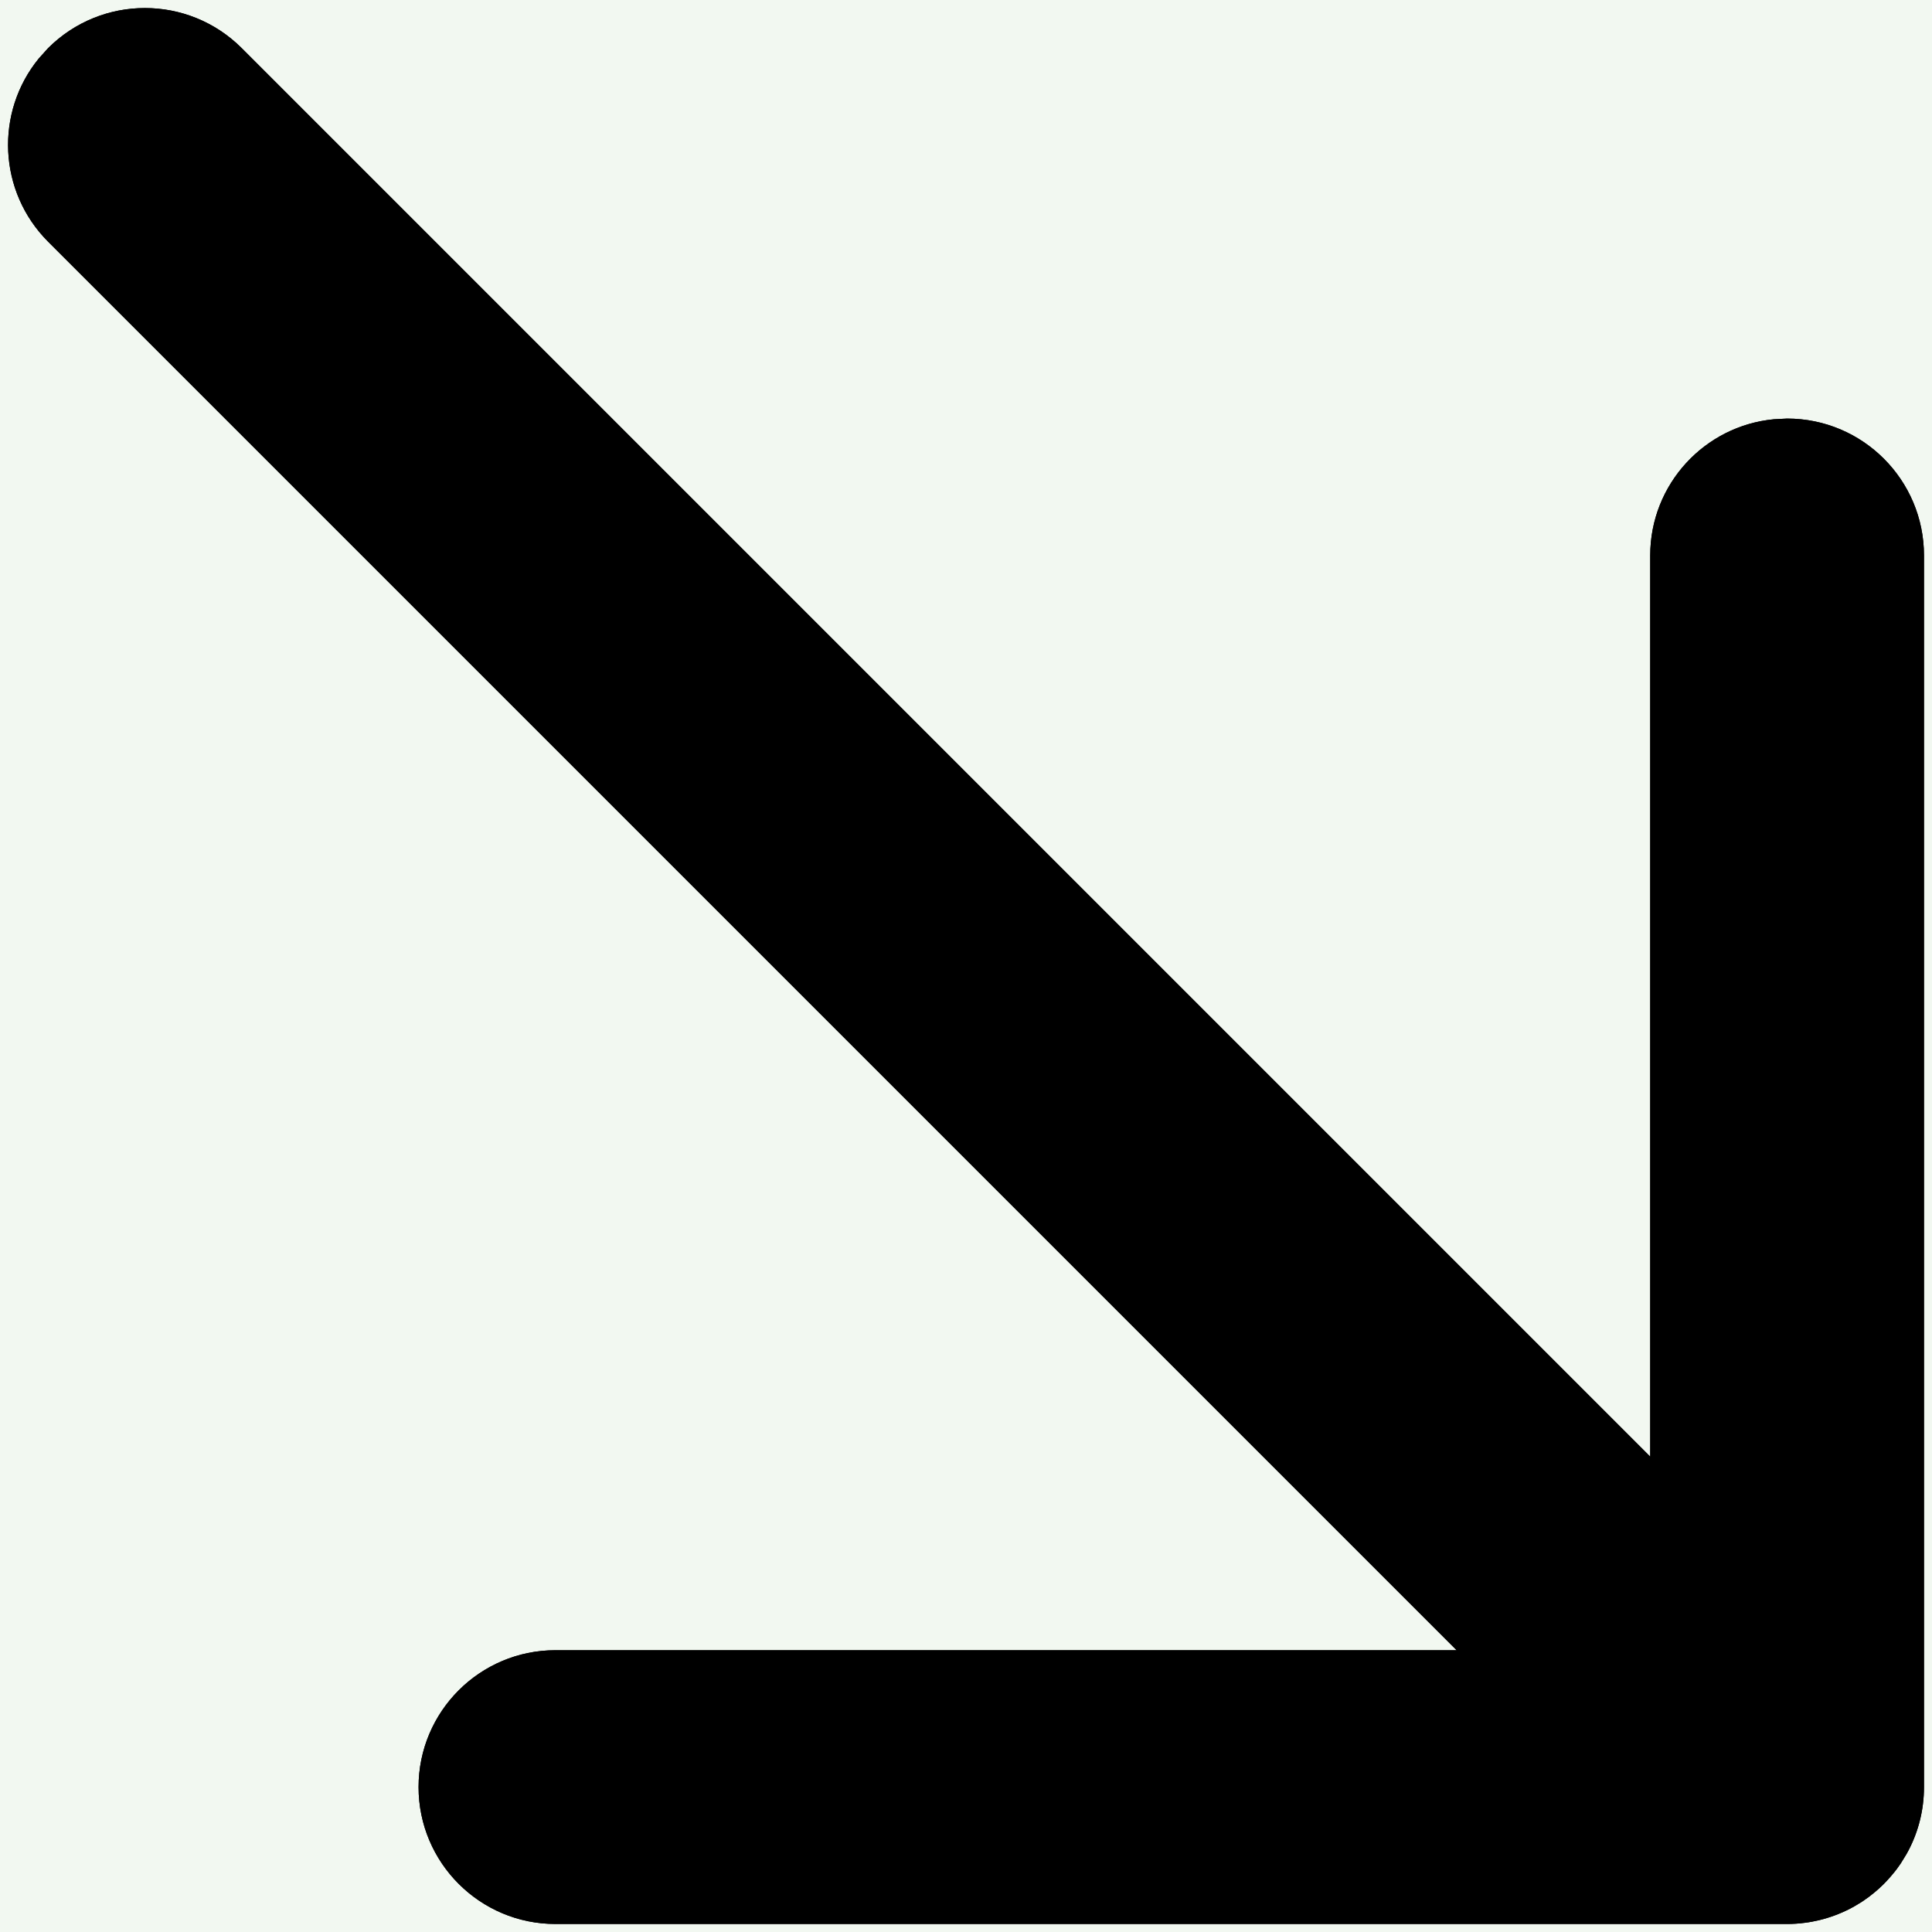
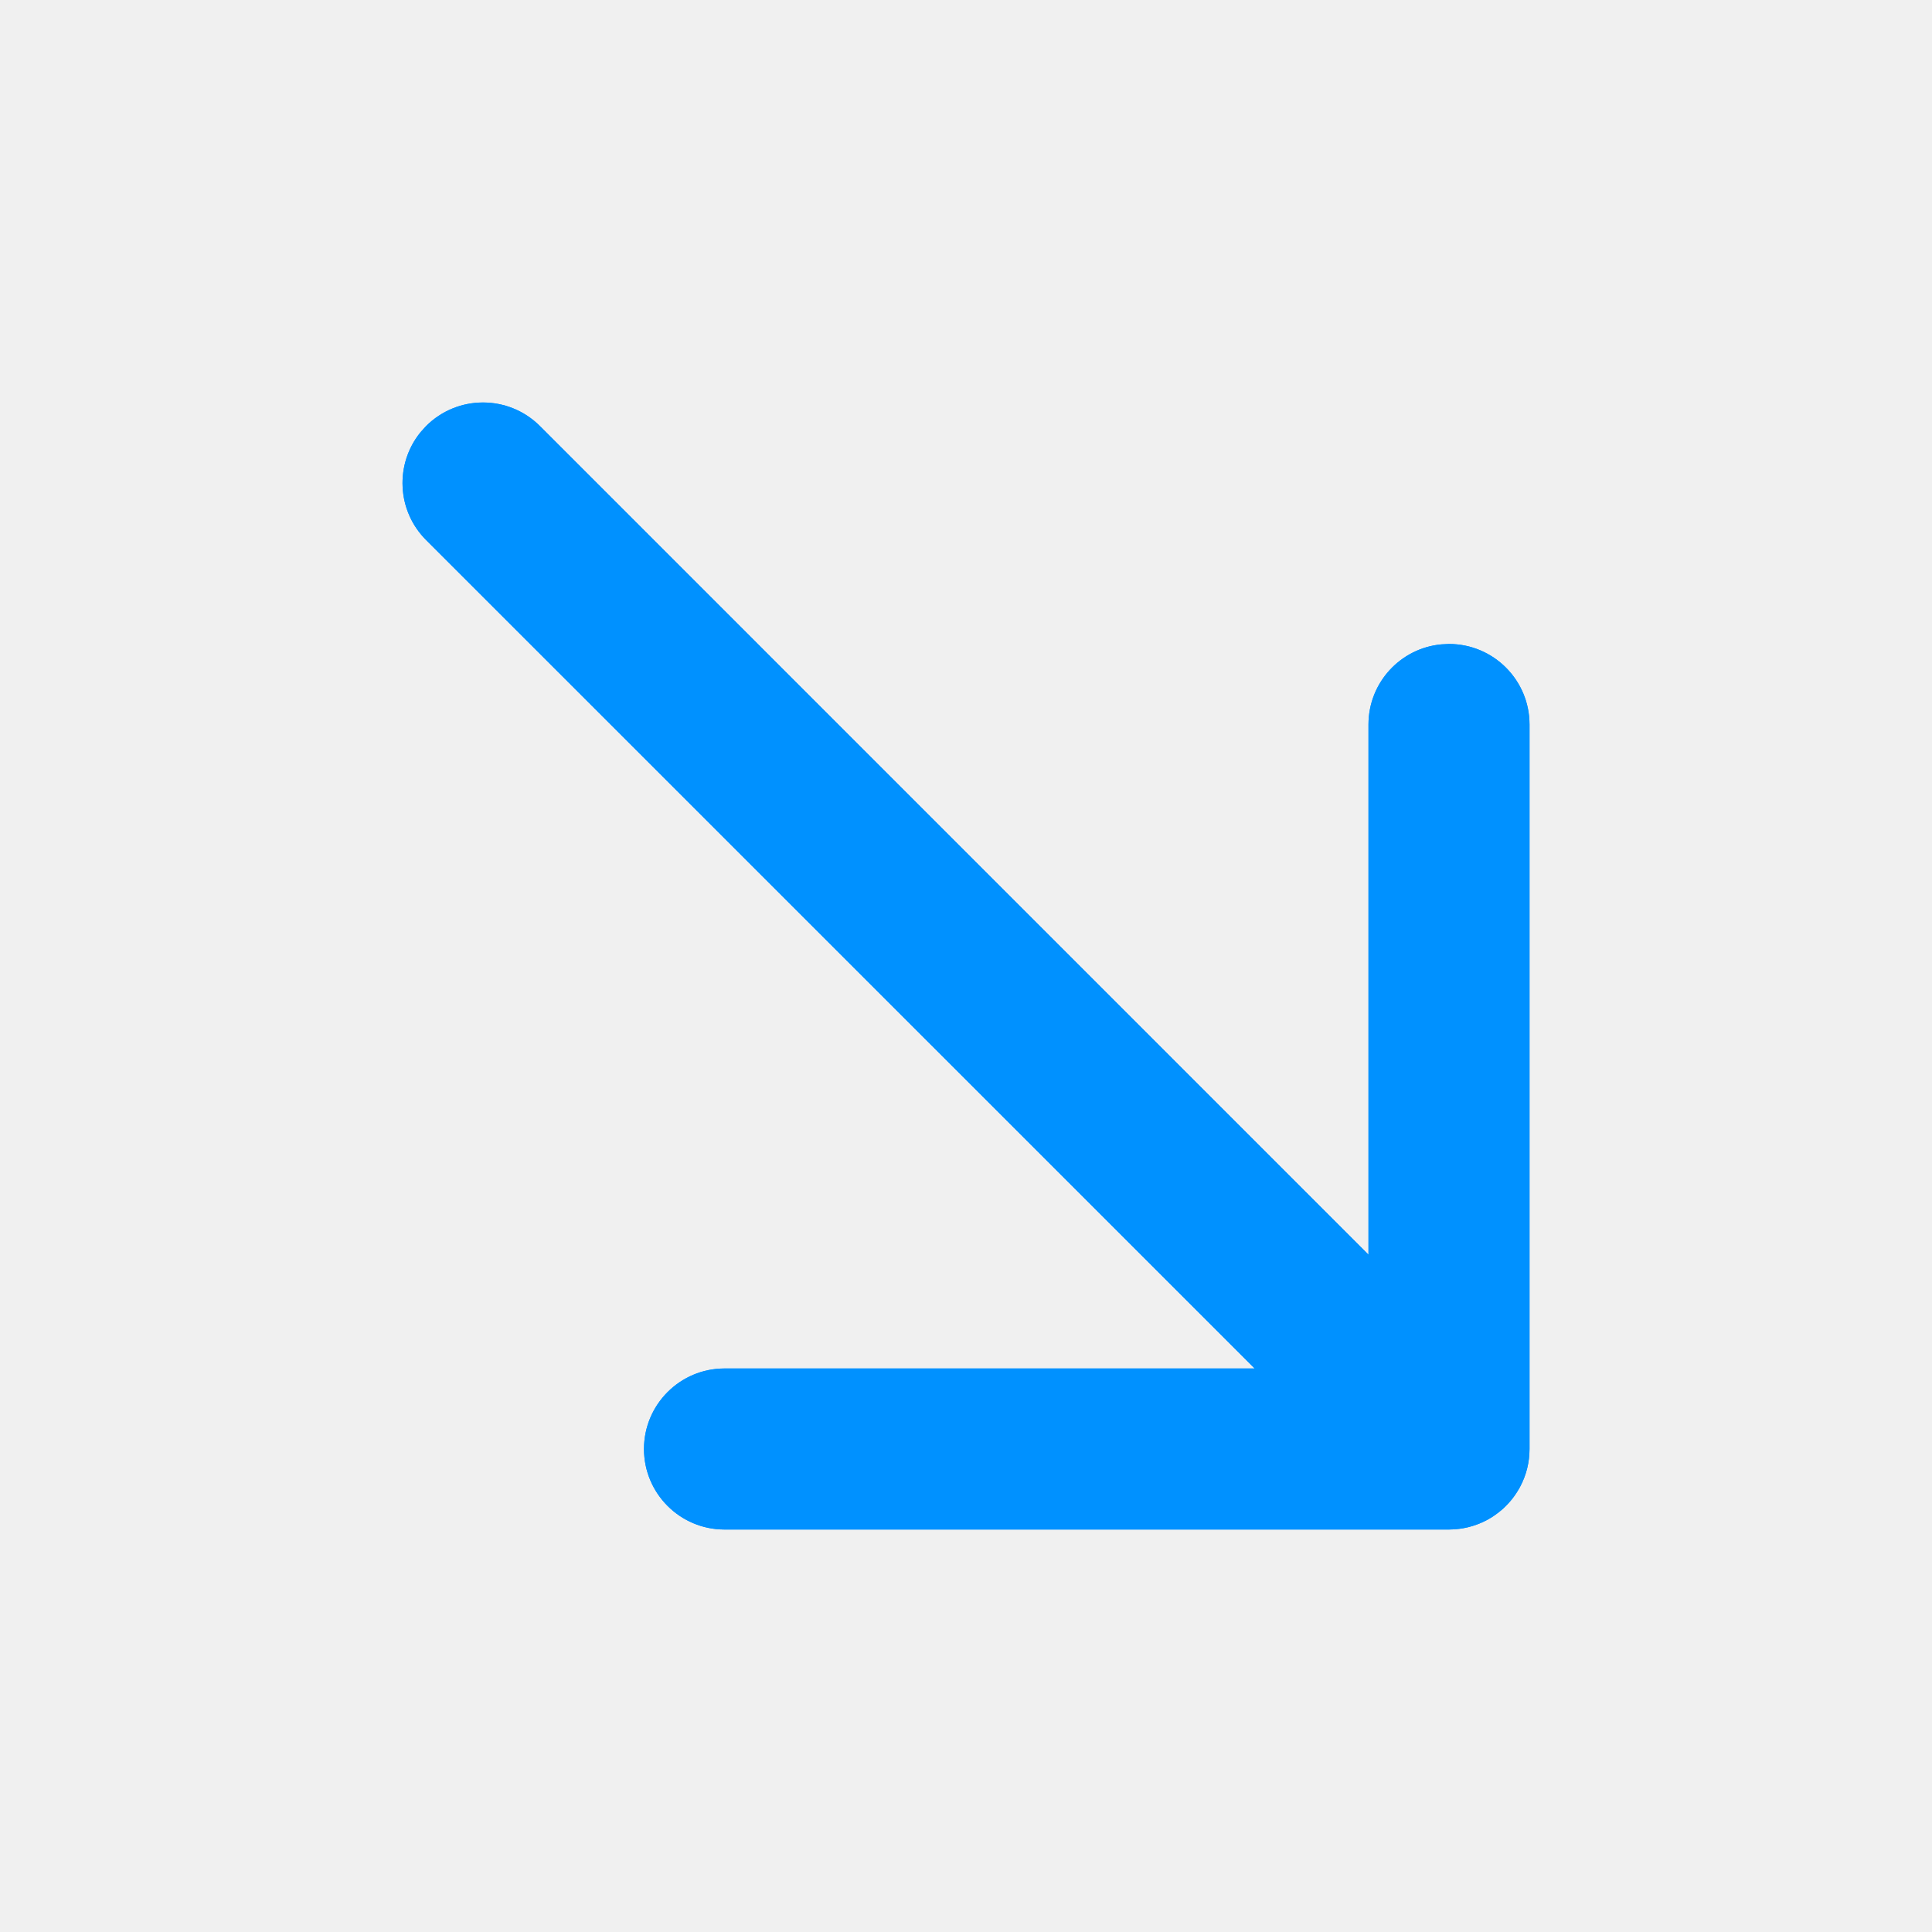
- <svg xmlns="http://www.w3.org/2000/svg" xmlns:xlink="http://www.w3.org/1999/xlink" width="20px" height="20px" viewBox="0 0 20 20" version="1.1">
+ <svg xmlns="http://www.w3.org/2000/svg" xmlns:xlink="http://www.w3.org/1999/xlink" width="34" height="34" viewBox="0 0 34 34">
  <defs>
-     <path d="M12.75,26.917 C11.968,26.917 11.333,26.282 11.333,25.5 C11.333,24.718 11.968,24.083 12.75,24.083 L12.75,24.083 L22.079,24.083 L7.498,9.502 C6.98,8.983 6.947,8.162 7.401,7.606 L7.498,7.498 C8.052,6.945 8.948,6.945 9.502,7.498 L9.502,7.498 L24.083,22.079 L24.083,12.75 C24.083,12.014 24.645,11.408 25.364,11.34 L25.5,11.333 C26.282,11.333 26.917,11.968 26.917,12.75 L26.917,12.75 L26.917,25.5 C26.917,25.735 26.86,25.956 26.759,26.151 C26.751,26.166 26.743,26.181 26.735,26.195 C26.721,26.219 26.707,26.242 26.692,26.265 C26.682,26.282 26.671,26.299 26.659,26.315 C26.644,26.337 26.629,26.357 26.613,26.377 C26.579,26.42 26.542,26.462 26.502,26.502 L26.578,26.419 C26.56,26.441 26.541,26.462 26.521,26.482 L26.502,26.502 C26.495,26.508 26.489,26.514 26.482,26.521 C26.462,26.541 26.441,26.56 26.419,26.578 C26.405,26.59 26.391,26.602 26.376,26.613 C26.357,26.629 26.337,26.644 26.316,26.658 C26.299,26.671 26.282,26.682 26.265,26.693 C26.242,26.707 26.219,26.721 26.195,26.735 C26.181,26.743 26.166,26.751 26.151,26.759 C26.051,26.81 25.945,26.85 25.834,26.877 C25.783,26.889 25.732,26.899 25.681,26.905 C25.622,26.913 25.561,26.917 25.5,26.917 L25.5,26.917 Z" id="path-1" />
+     <path id="prefix__a" d="M5.75 19.917c-.782 0-1.417-.635-1.417-1.417s.635-1.417 1.417-1.417h9.33L.497 2.502C-.02 1.983-.052 1.162.401.606L.498.498c.554-.553 1.45-.553 2.004 0L17.083 15.08V5.75c0-.736.562-1.342 1.28-1.41l.137-.007c.782 0 1.417.635 1.417 1.417V18.5c0 .235-.057.456-.158.65l-.024.045-.043.07c-.01.017-.021.034-.033.05-.015.022-.03.042-.046.062-.034.043-.071.085-.111.125l.076-.083c-.018.022-.037.043-.057.063l-.02.02-.019.019c-.02.02-.041.039-.063.057l-.043.035-.06.045c-.017.013-.034.024-.051.035l-.07.042-.044.024c-.1.051-.206.091-.317.118-.051.012-.102.022-.153.028-.06.008-.12.012-.181.012z" />
  </defs>
-   <g id="시세찾기" stroke="none" stroke-width="1" fill="none" fill-rule="evenodd">
-     <g id="검색-결과-type2" transform="translate(-496, -896)">
-       <rect id="Rectangle" stroke="#979797" fill="#F2F8F1" x="0.5" y="0.5" width="1439" height="1023" />
-       <g id="좌측" transform="translate(250, 338)" fill="#007FDF">
-         <g id="arrow-down-right" transform="translate(239, 551)">
-           <mask id="mask-2" fill="white">
-             <use xlink:href="#path-1" />
-           </mask>
-           <use id="Combined-Shape" fill="#000000" fill-rule="nonzero" xlink:href="#path-1" />
-           <g id="COLOR/-black" fill="none" mask="url(#mask-2)">
-             <rect id="Rectangle" fill="#000000" x="0" y="0" width="34" height="34" />
-           </g>
-         </g>
-       </g>
+   <g fill="none" fill-rule="evenodd" transform="translate(7 7)">
+     <mask id="prefix__b" fill="#fff">
+       <use xlink:href="#prefix__a" />
+     </mask>
+     <use fill="#0091FF" fill-rule="nonzero" xlink:href="#prefix__a" />
+     <g fill="#0091FF" mask="url(#prefix__b)">
+       <path d="M0 0H34V34H0z" transform="translate(-7 -7)" />
    </g>
  </g>
</svg>
